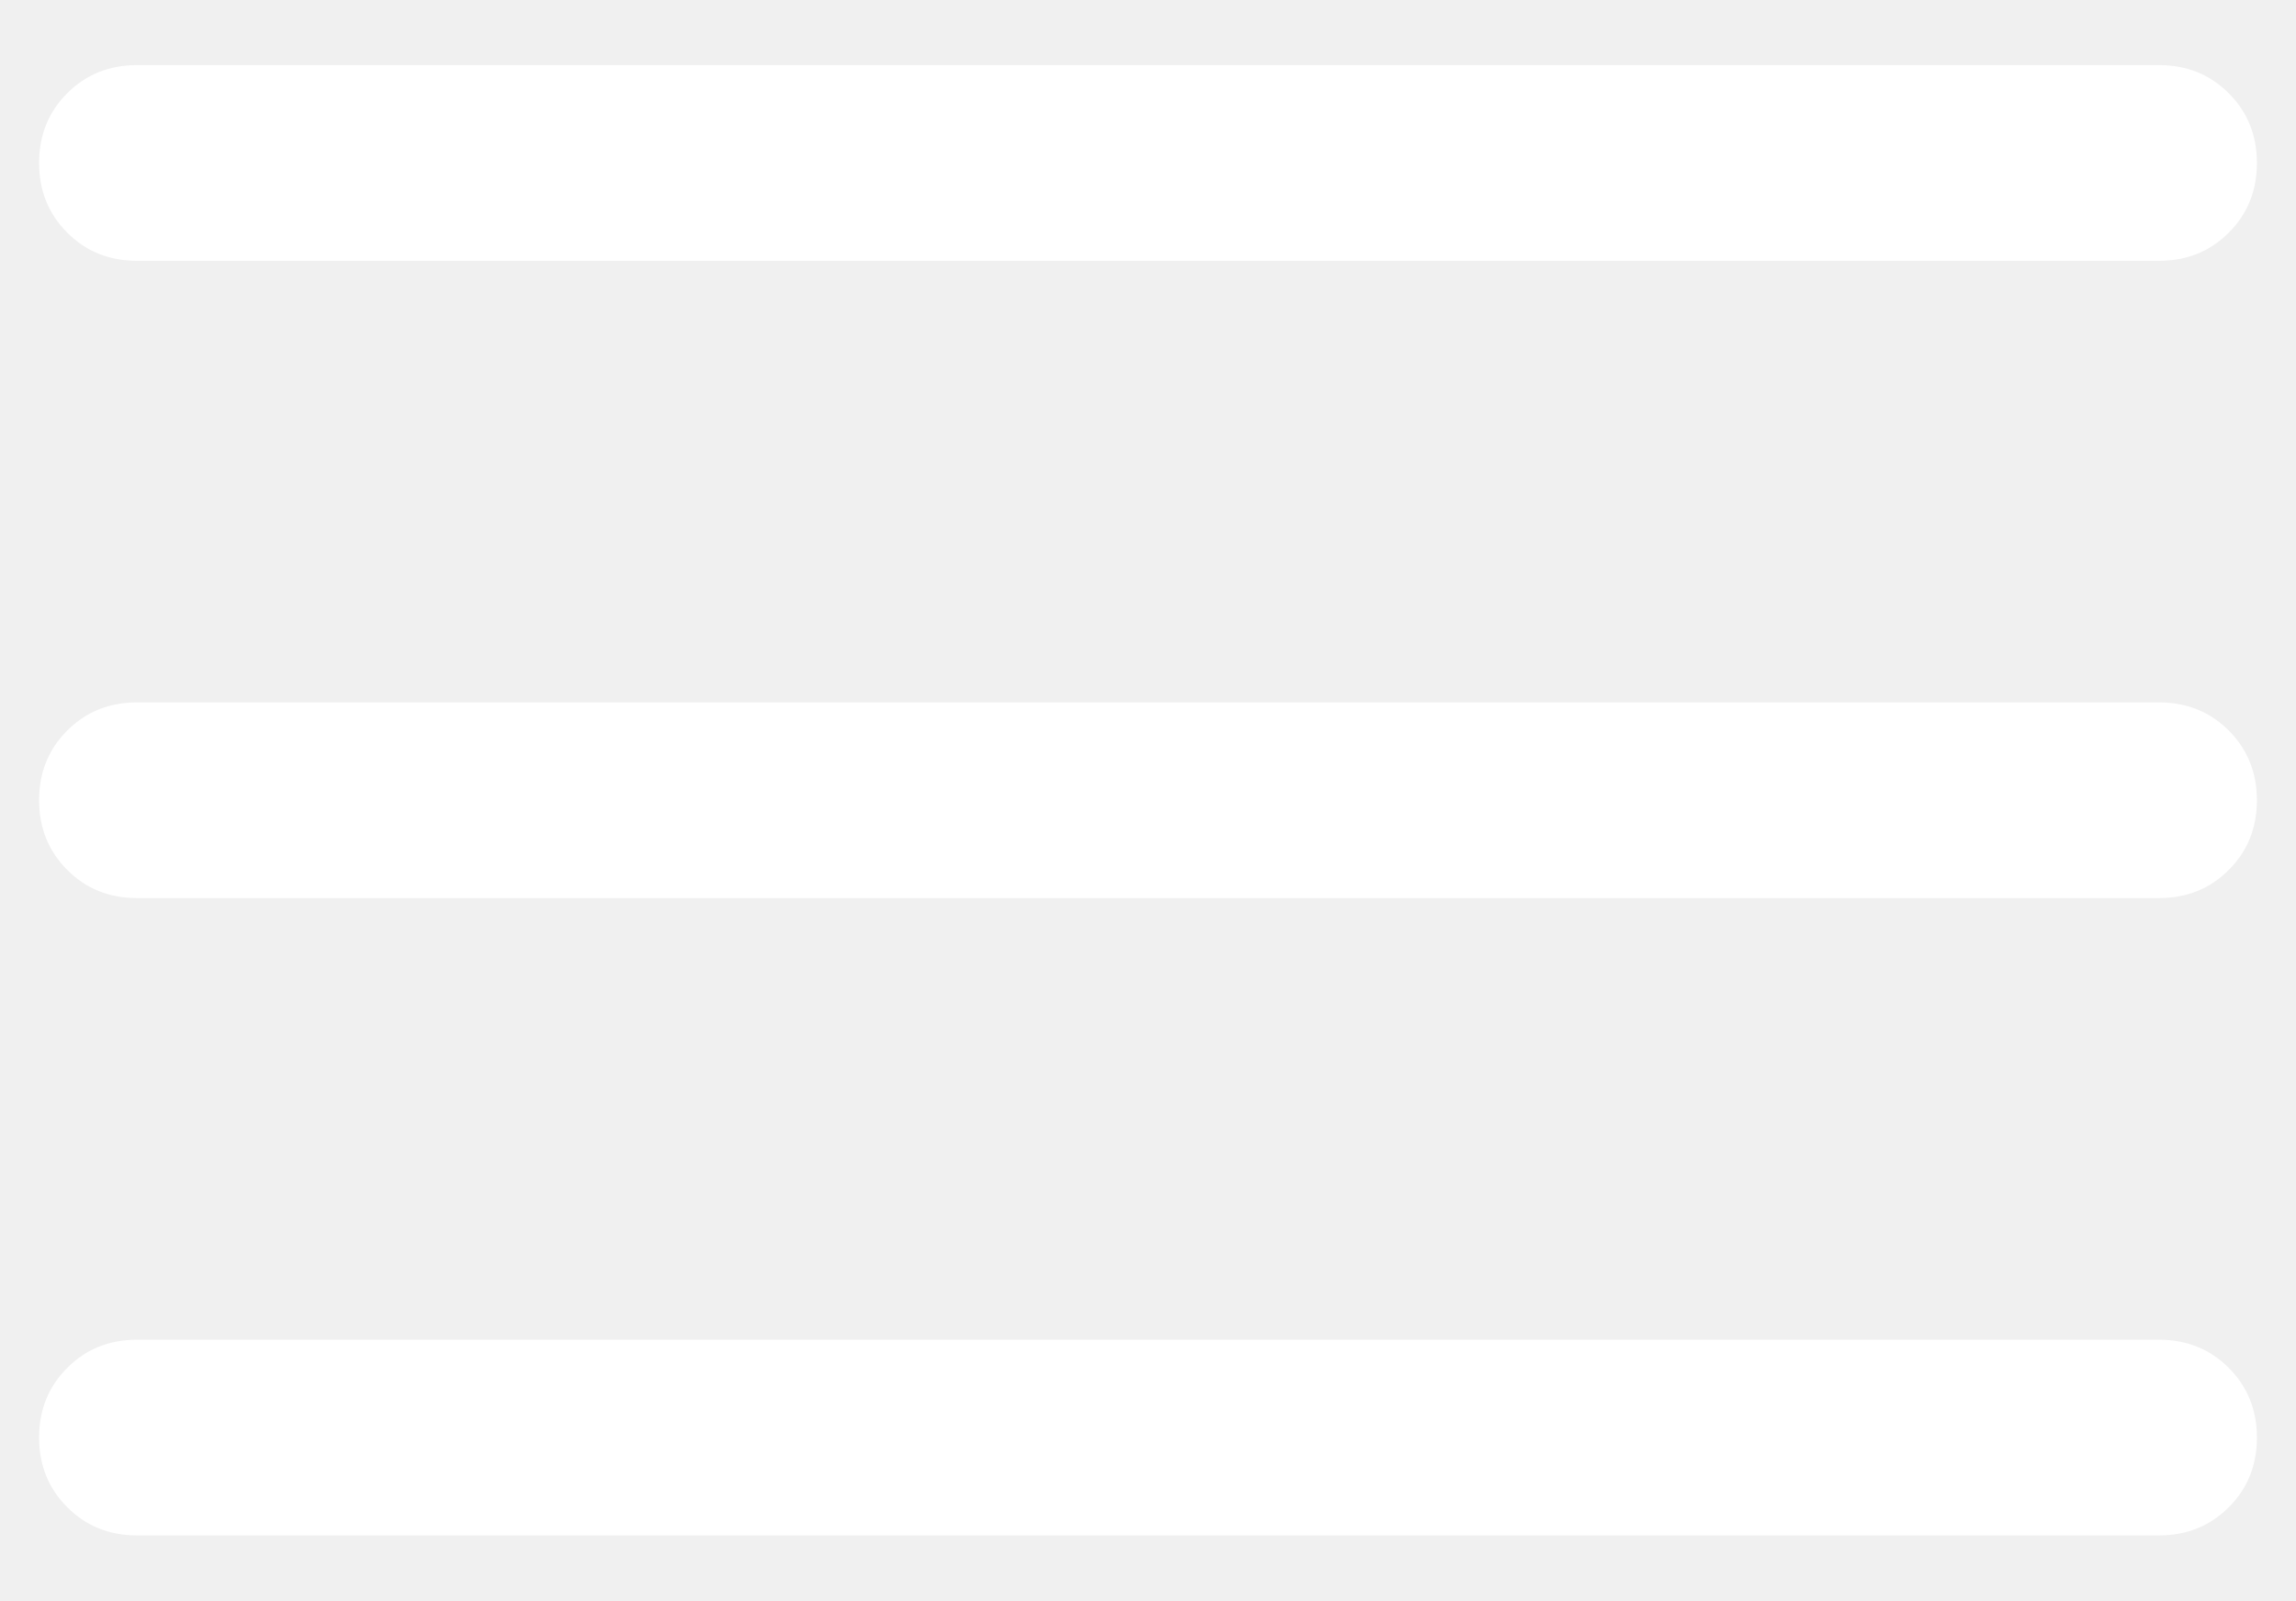
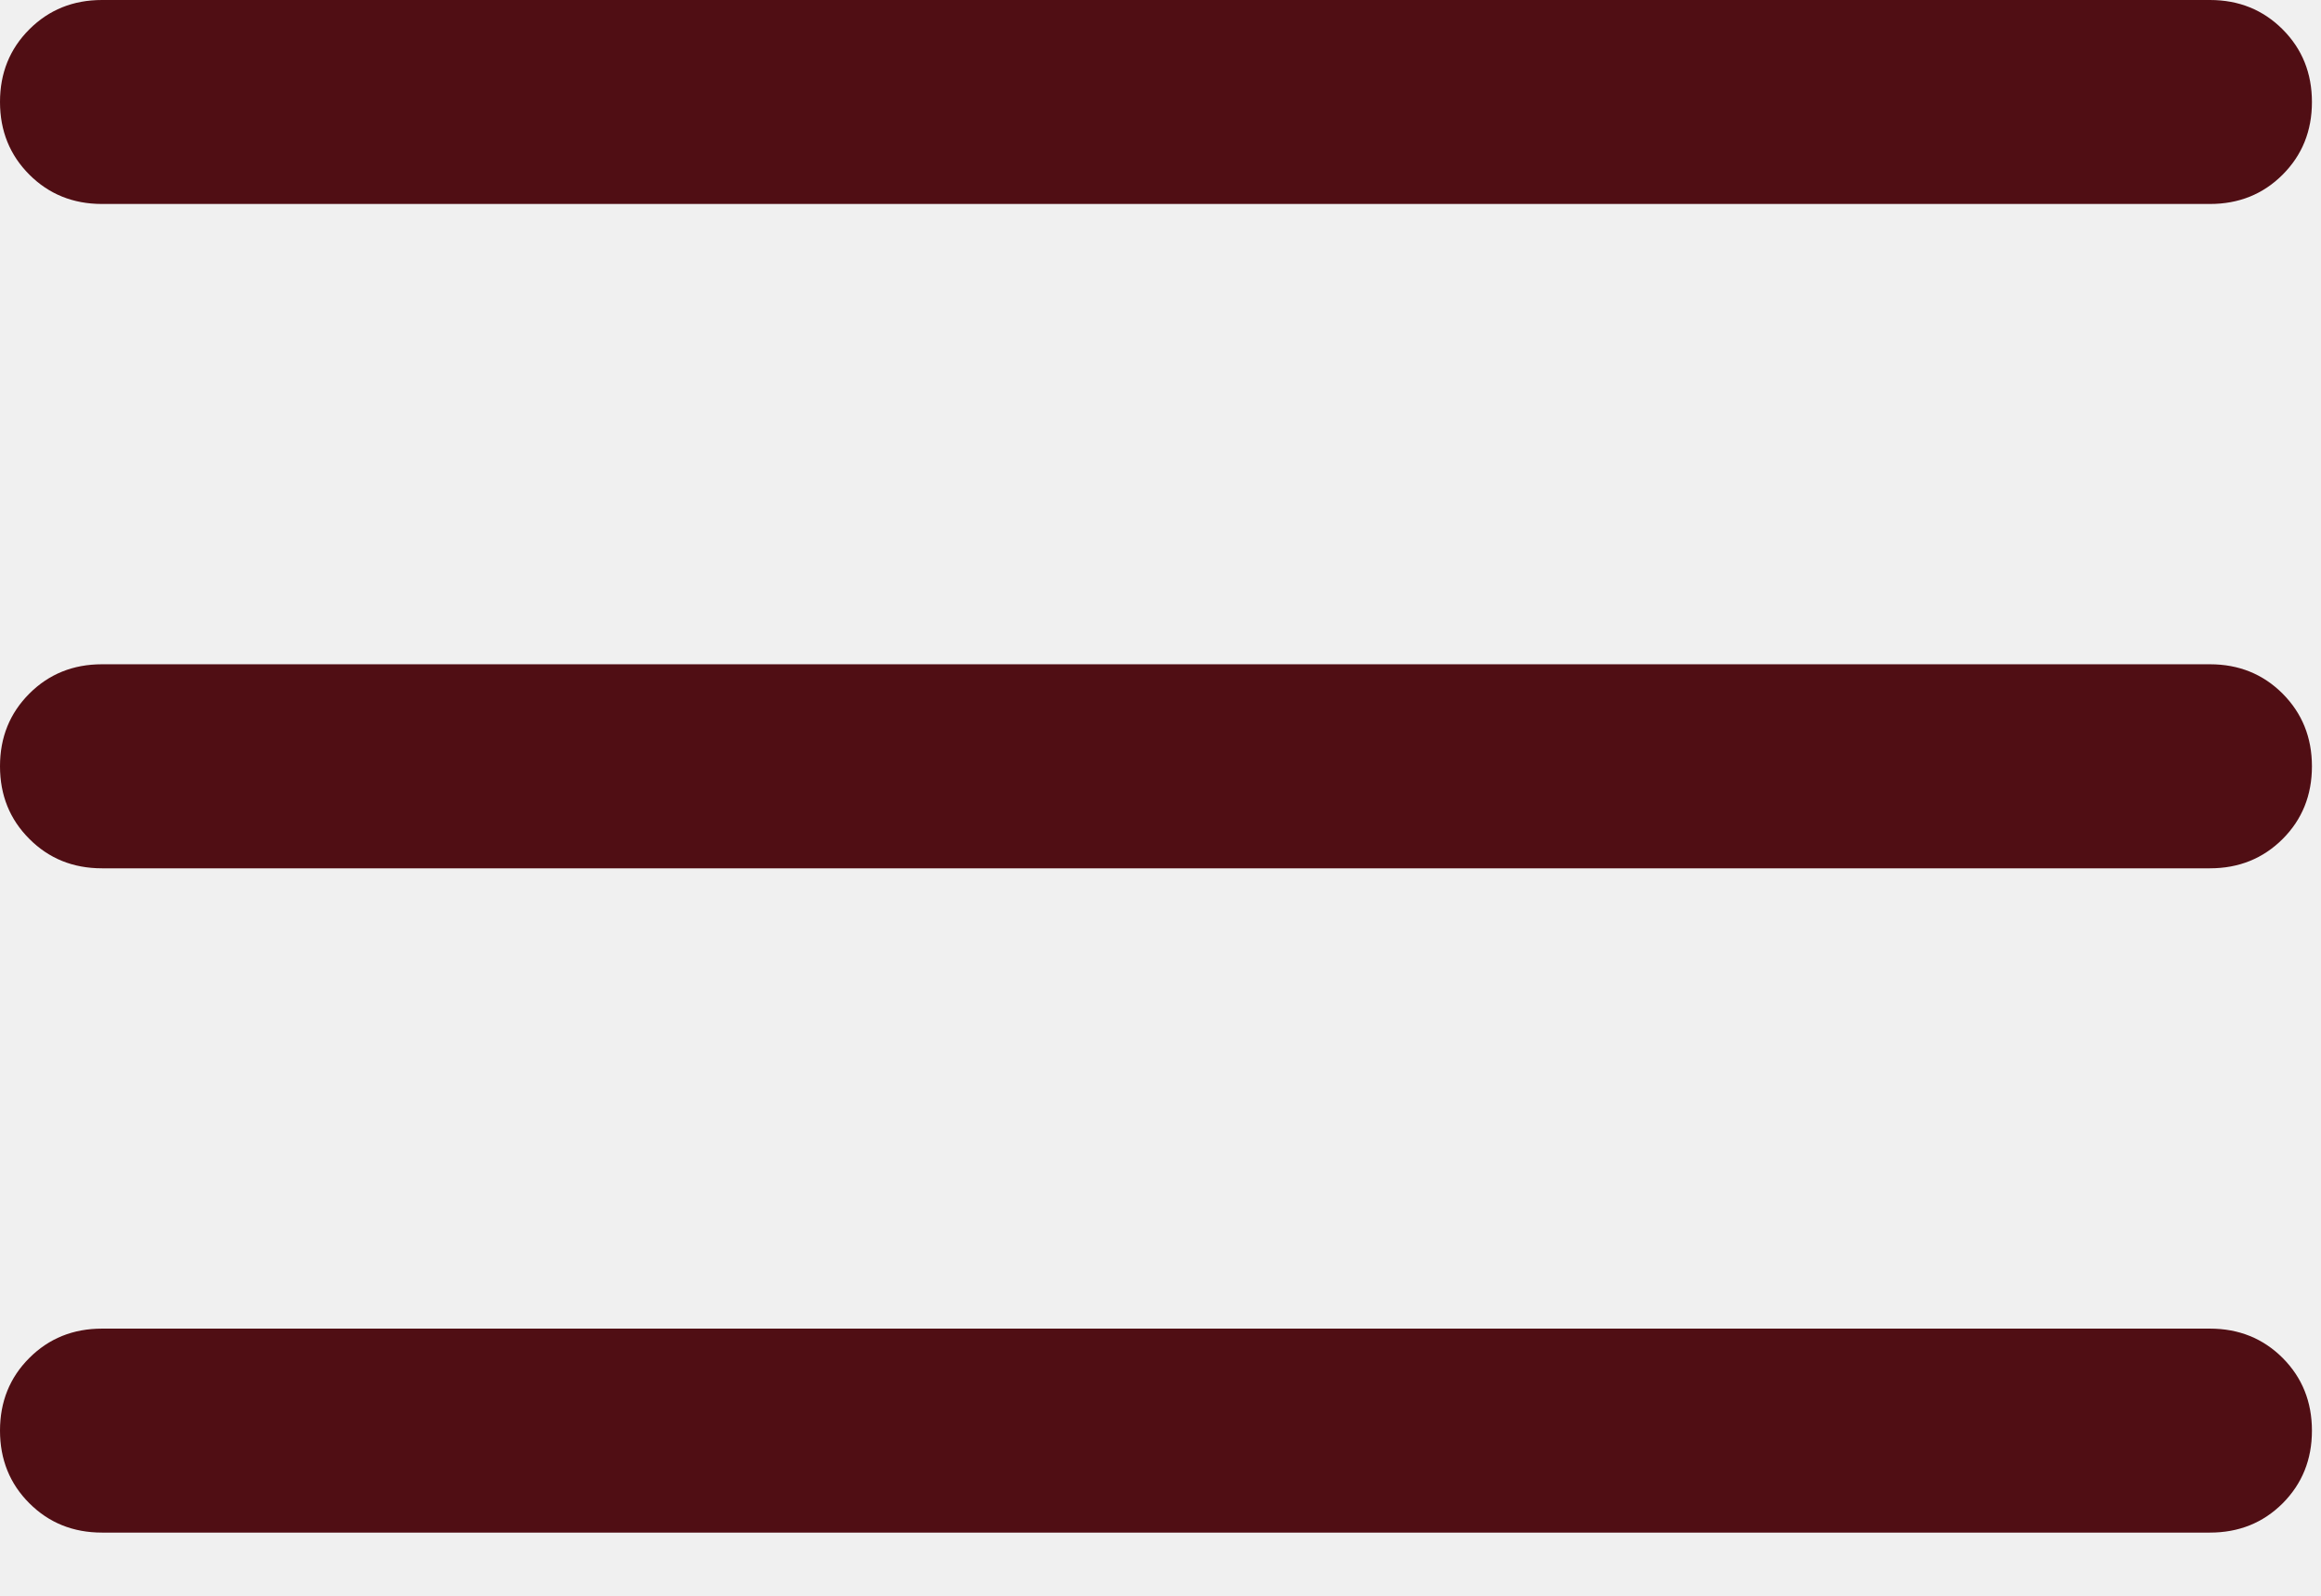
- <svg xmlns="http://www.w3.org/2000/svg" width="33" height="23" viewBox="0 0 33 23" fill="none">
-   <path d="M1.969 22.065C1.57 22.065 1.236 21.93 0.967 21.66C0.697 21.391 0.562 21.057 0.562 20.658C0.562 20.26 0.697 19.926 0.967 19.657C1.236 19.387 1.57 19.253 1.969 19.253H31.031C31.43 19.253 31.764 19.388 32.033 19.657C32.303 19.927 32.438 20.261 32.438 20.66C32.438 21.058 32.303 21.392 32.033 21.661C31.764 21.93 31.43 22.065 31.031 22.065H1.969ZM1.969 12.906C1.57 12.906 1.236 12.772 0.967 12.502C0.697 12.232 0.562 11.898 0.562 11.5C0.562 11.101 0.697 10.767 0.967 10.498C1.236 10.229 1.57 10.094 1.969 10.094H31.031C31.43 10.094 31.764 10.229 32.033 10.498C32.303 10.768 32.438 11.102 32.438 11.501C32.438 11.899 32.303 12.233 32.033 12.502C31.764 12.772 31.43 12.906 31.031 12.906H1.969ZM1.969 3.748C1.57 3.748 1.236 3.613 0.967 3.344C0.697 3.074 0.562 2.74 0.562 2.341C0.562 1.942 0.697 1.609 0.967 1.339C1.236 1.07 1.57 0.936 1.969 0.936H31.031C31.43 0.936 31.764 1.07 32.033 1.34C32.303 1.609 32.438 1.944 32.438 2.342C32.438 2.741 32.303 3.075 32.033 3.344C31.764 3.613 31.43 3.748 31.031 3.748H1.969Z" fill="white" />
+ <svg xmlns="http://www.w3.org/2000/svg" width="32" height="22" viewBox="0 0 32 22" fill="none">
+   <path d="M1.406 21.129C1.008 21.129 0.674 20.994 0.405 20.725C0.135 20.456 0 20.121 0 19.723C0 19.324 0.135 18.99 0.405 18.721C0.674 18.452 1.008 18.317 1.406 18.317H30.469C30.867 18.317 31.201 18.452 31.471 18.721C31.74 18.991 31.875 19.325 31.875 19.724C31.875 20.122 31.74 20.456 31.471 20.726C31.201 20.995 30.867 21.129 30.469 21.129H1.406ZM1.406 11.971C1.008 11.971 0.674 11.836 0.405 11.566C0.135 11.297 0 10.963 0 10.564C0 10.165 0.135 9.832 0.405 9.562C0.674 9.293 1.008 9.158 1.406 9.158H30.469C30.867 9.158 31.201 9.293 31.471 9.563C31.74 9.833 31.875 10.167 31.875 10.565C31.875 10.964 31.74 11.298 31.471 11.567C31.201 11.836 30.867 11.971 30.469 11.971H1.406ZM1.406 2.812C1.008 2.812 0.674 2.677 0.405 2.408C0.135 2.138 0 1.804 0 1.405C0 1.007 0.135 0.673 0.405 0.404C0.674 0.135 1.008 0 1.406 0H30.469C30.867 0 31.201 0.135 31.471 0.405C31.74 0.674 31.875 1.008 31.875 1.407C31.875 1.805 31.74 2.139 31.471 2.408C31.201 2.678 30.867 2.812 30.469 2.812H1.406Z" fill="#500E14" />
</svg>
